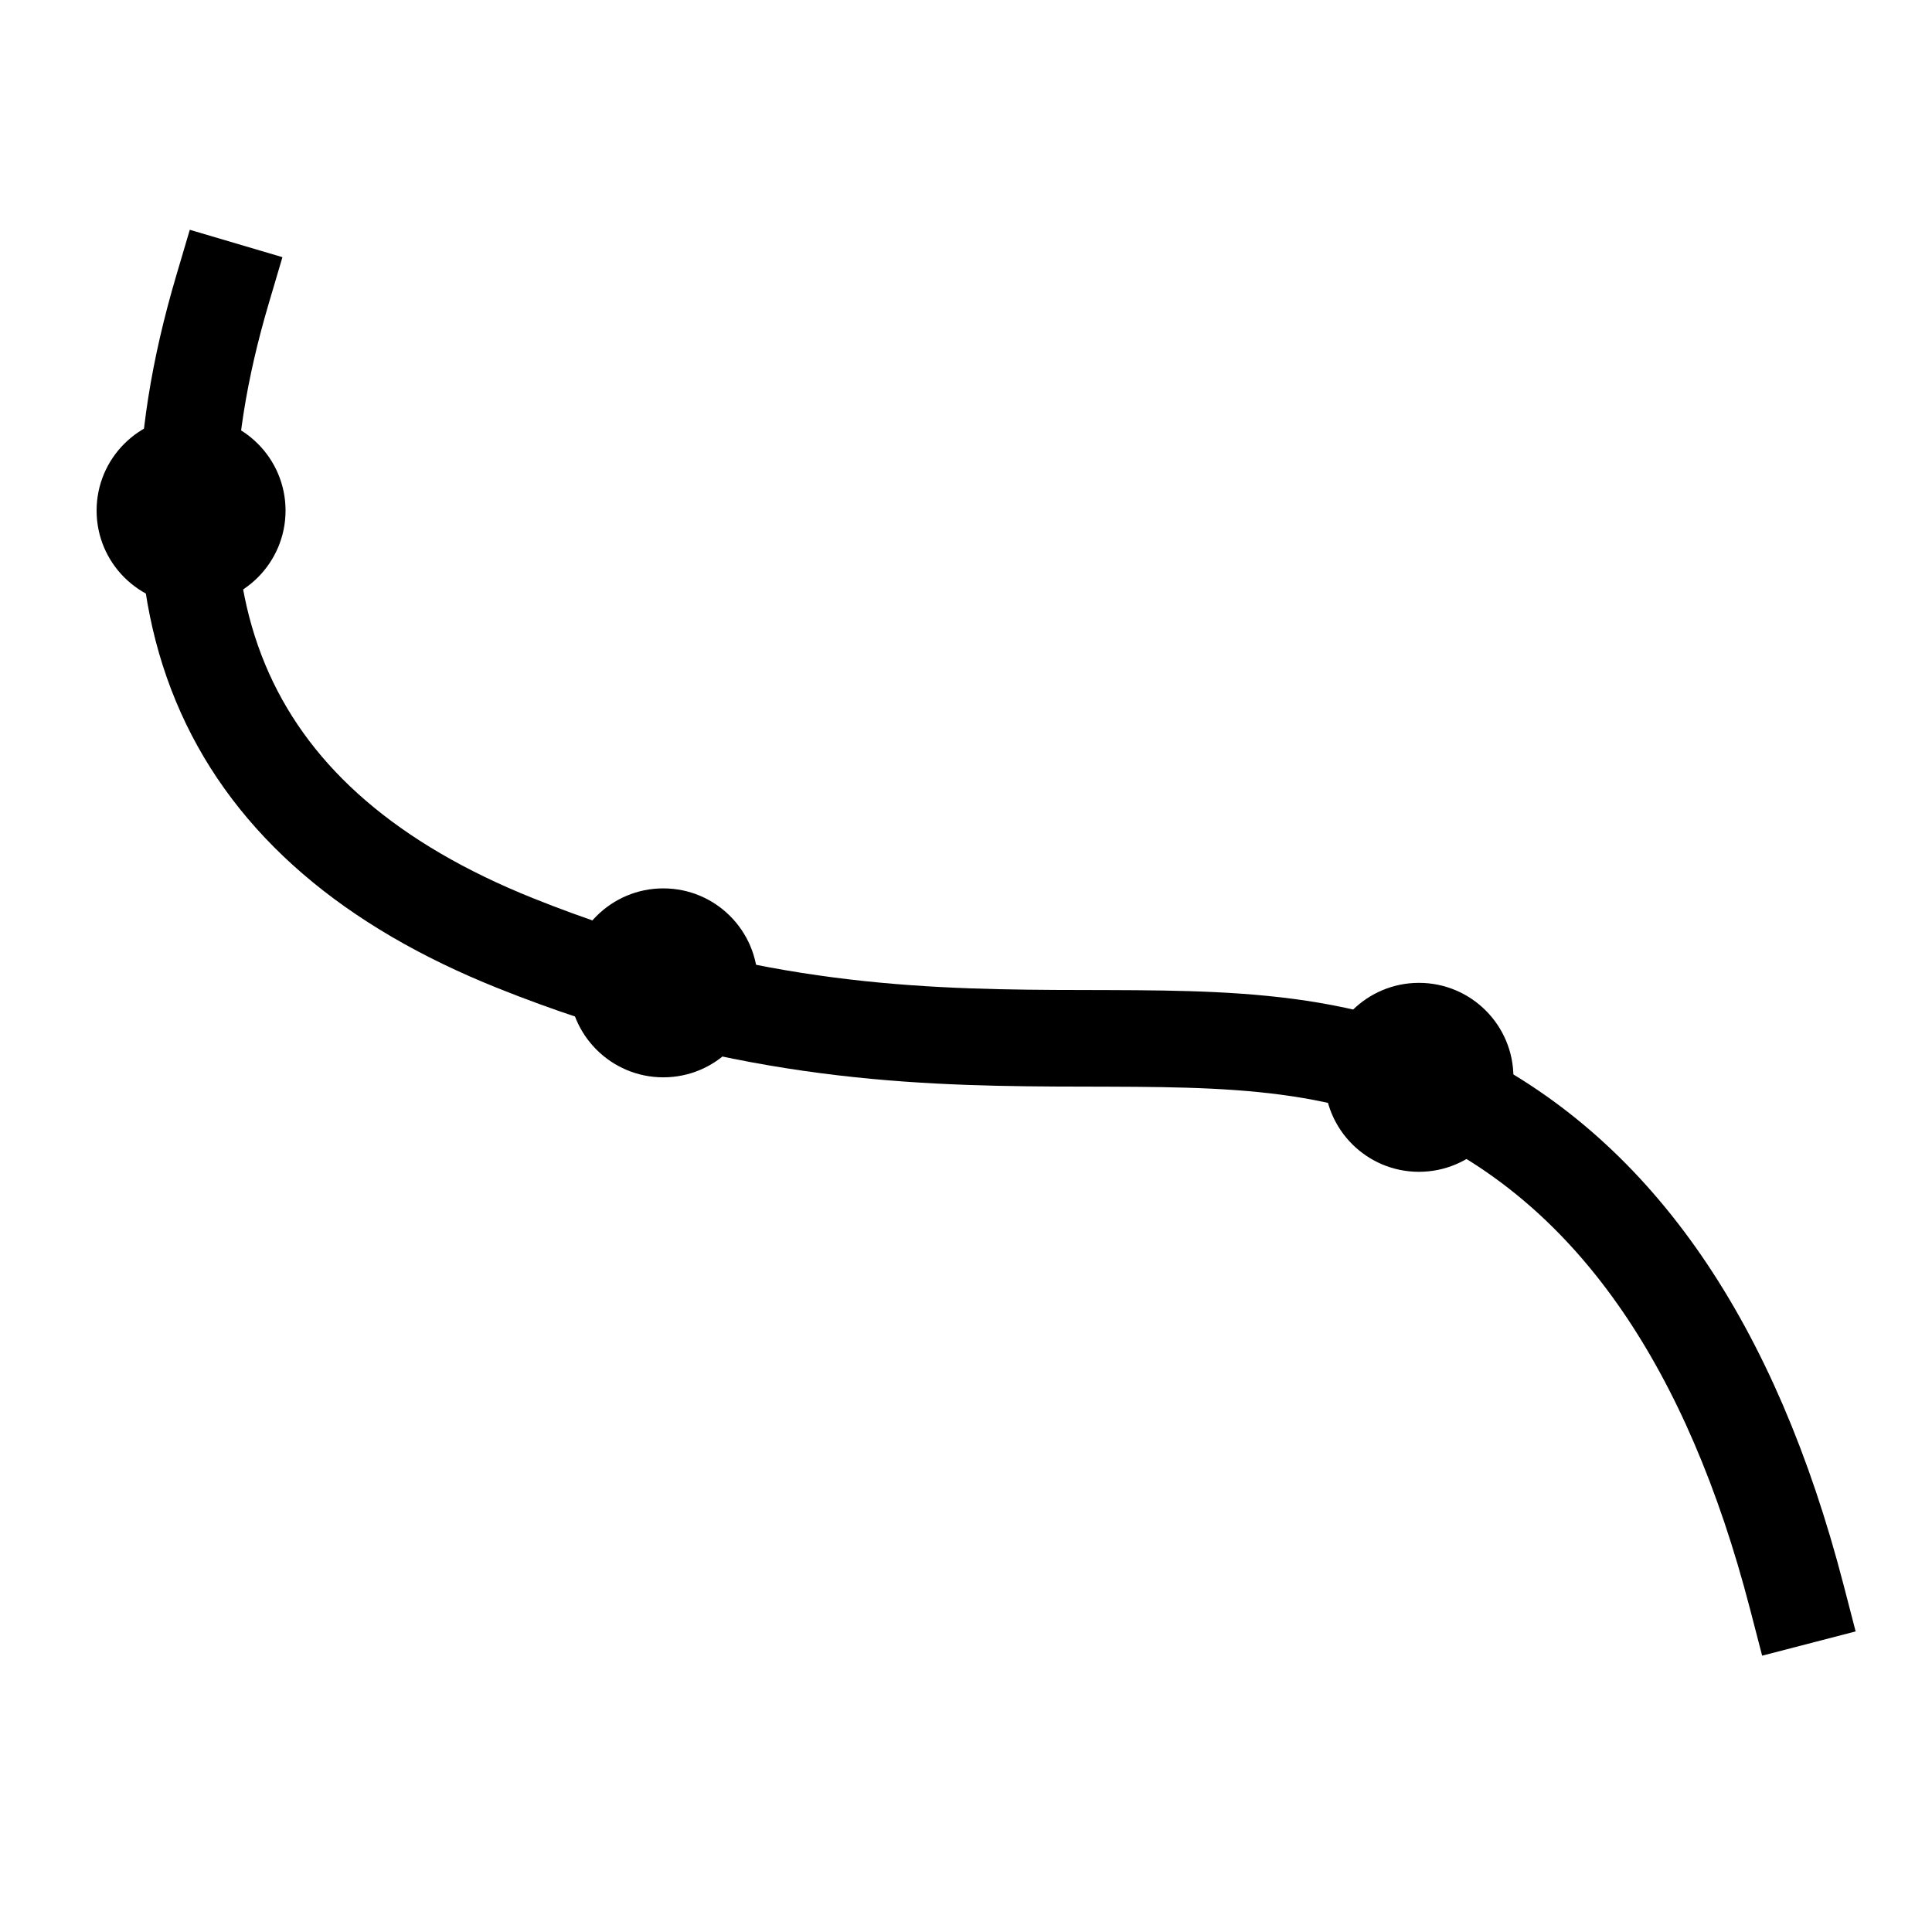
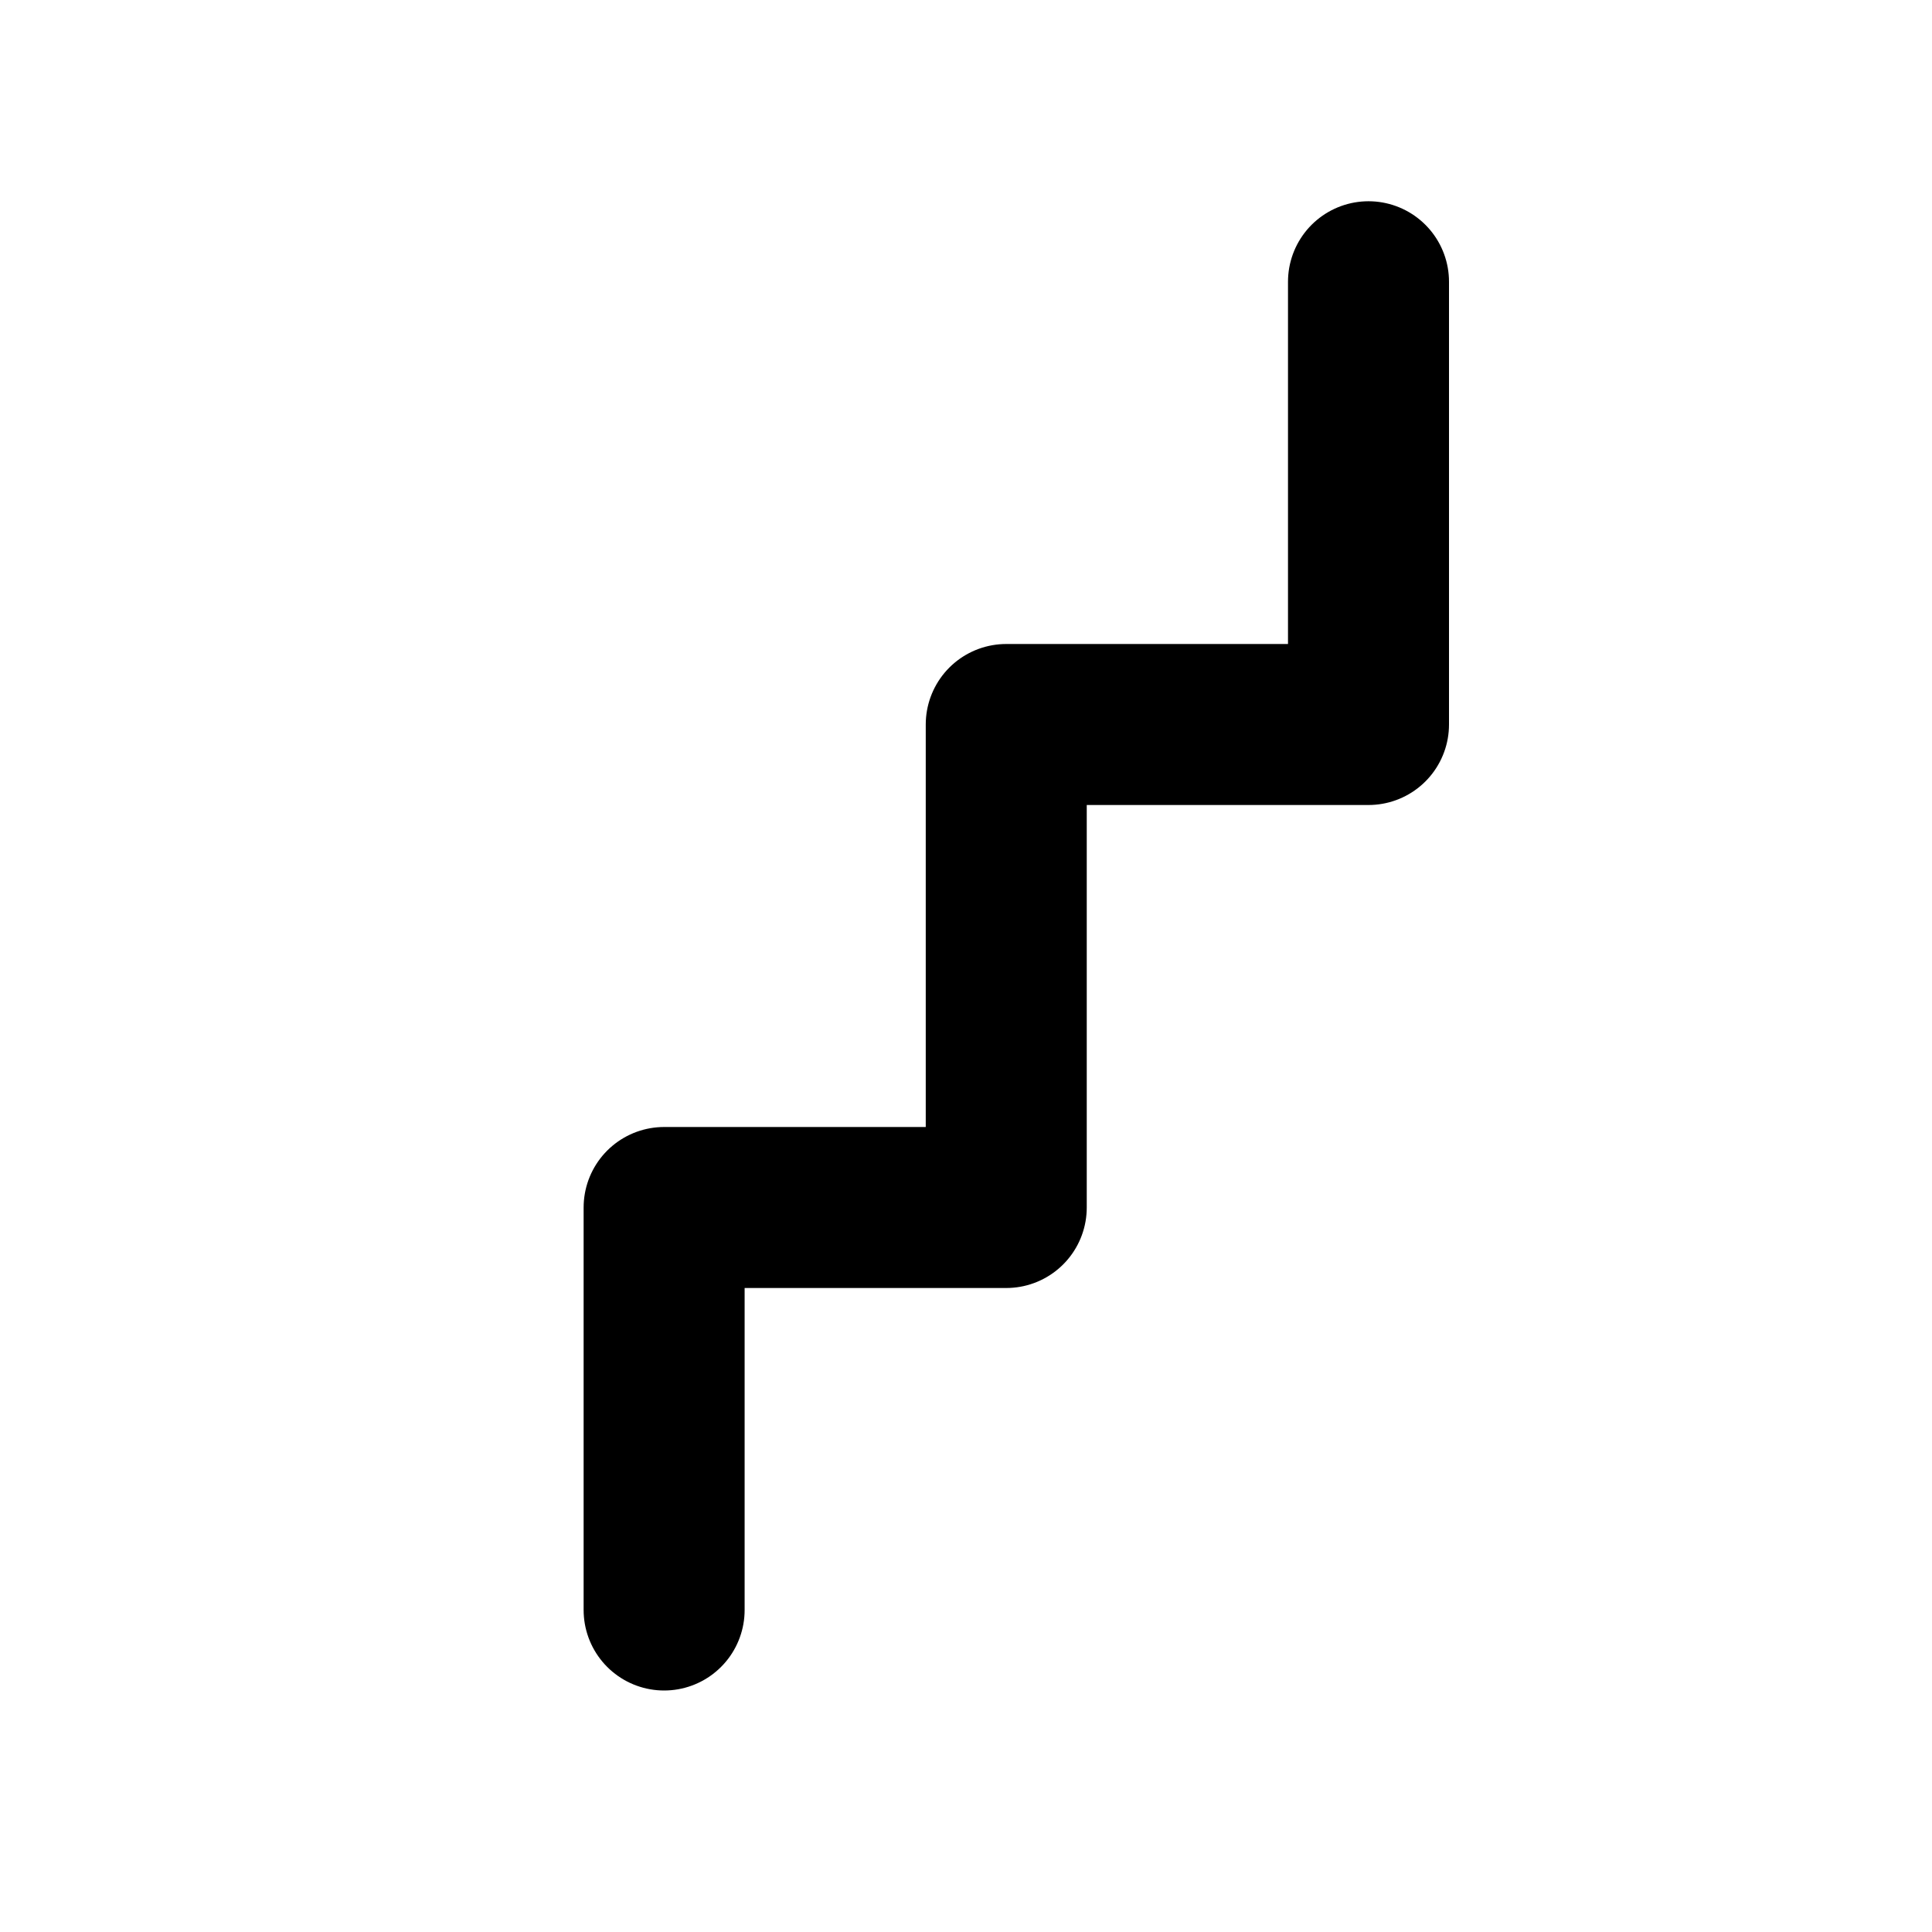
- <svg xmlns="http://www.w3.org/2000/svg" width="40" height="40">
-   <g transform="translate(2 6)" fill="none" fill-rule="evenodd">
-     <path d="M2.605 0c-1.956 6.618.068 11.128 6.072 13.53 9.005 3.604 14.282.585 19.39 3.156C31.473 18.4 33.85 21.858 35.2 27.06" stroke="#000" stroke-width="2" stroke-linecap="square" />
-     <circle fill="#000" cx="1.956" cy="4.571" r="1.956" />
-     <circle fill="#000" cx="11.733" cy="14.349" r="1.956" />
-     <circle fill="#000" cx="27.378" cy="16.305" r="1.956" />
-   </g>
+ <svg xmlns="http://www.w3.org/2000/svg" width="40" height="40" viewBox="0 0 24 24" fill="none">
+   <path d="M8.25 20V15H12.5V9H17V3.5" stroke="currentColor" stroke-width="2" stroke-linecap="round" stroke-linejoin="round" />
</svg>
